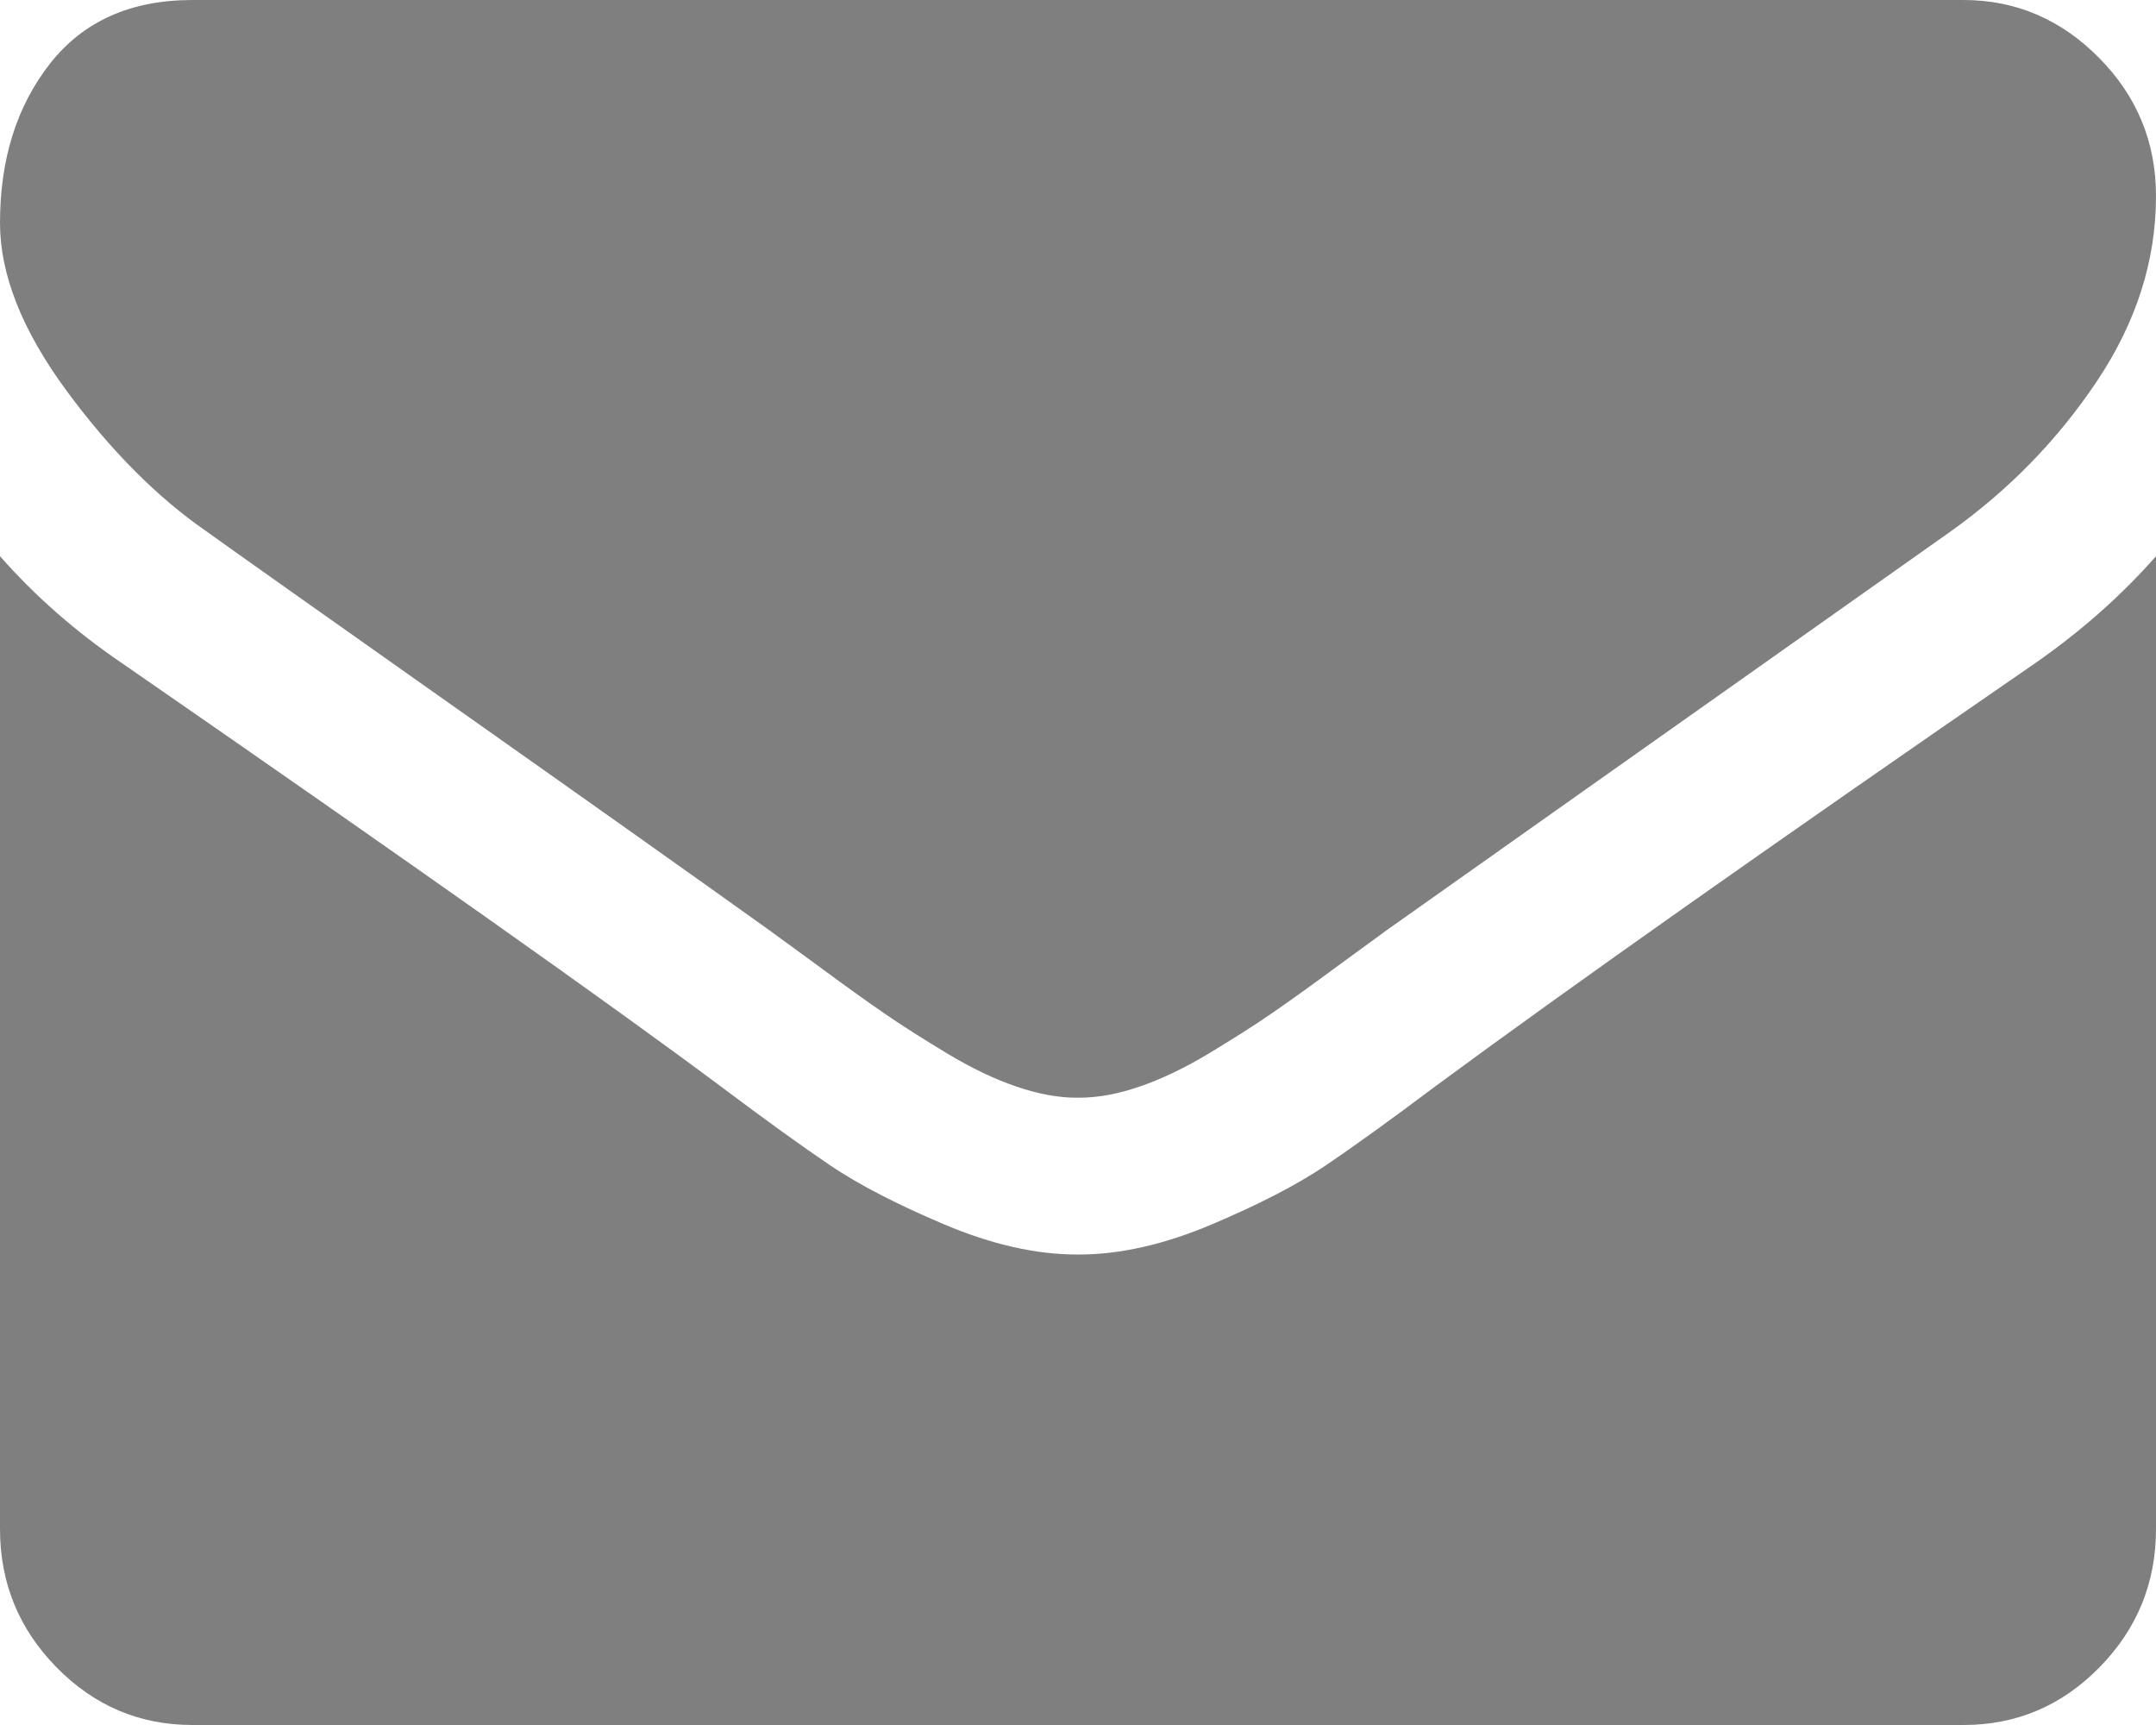
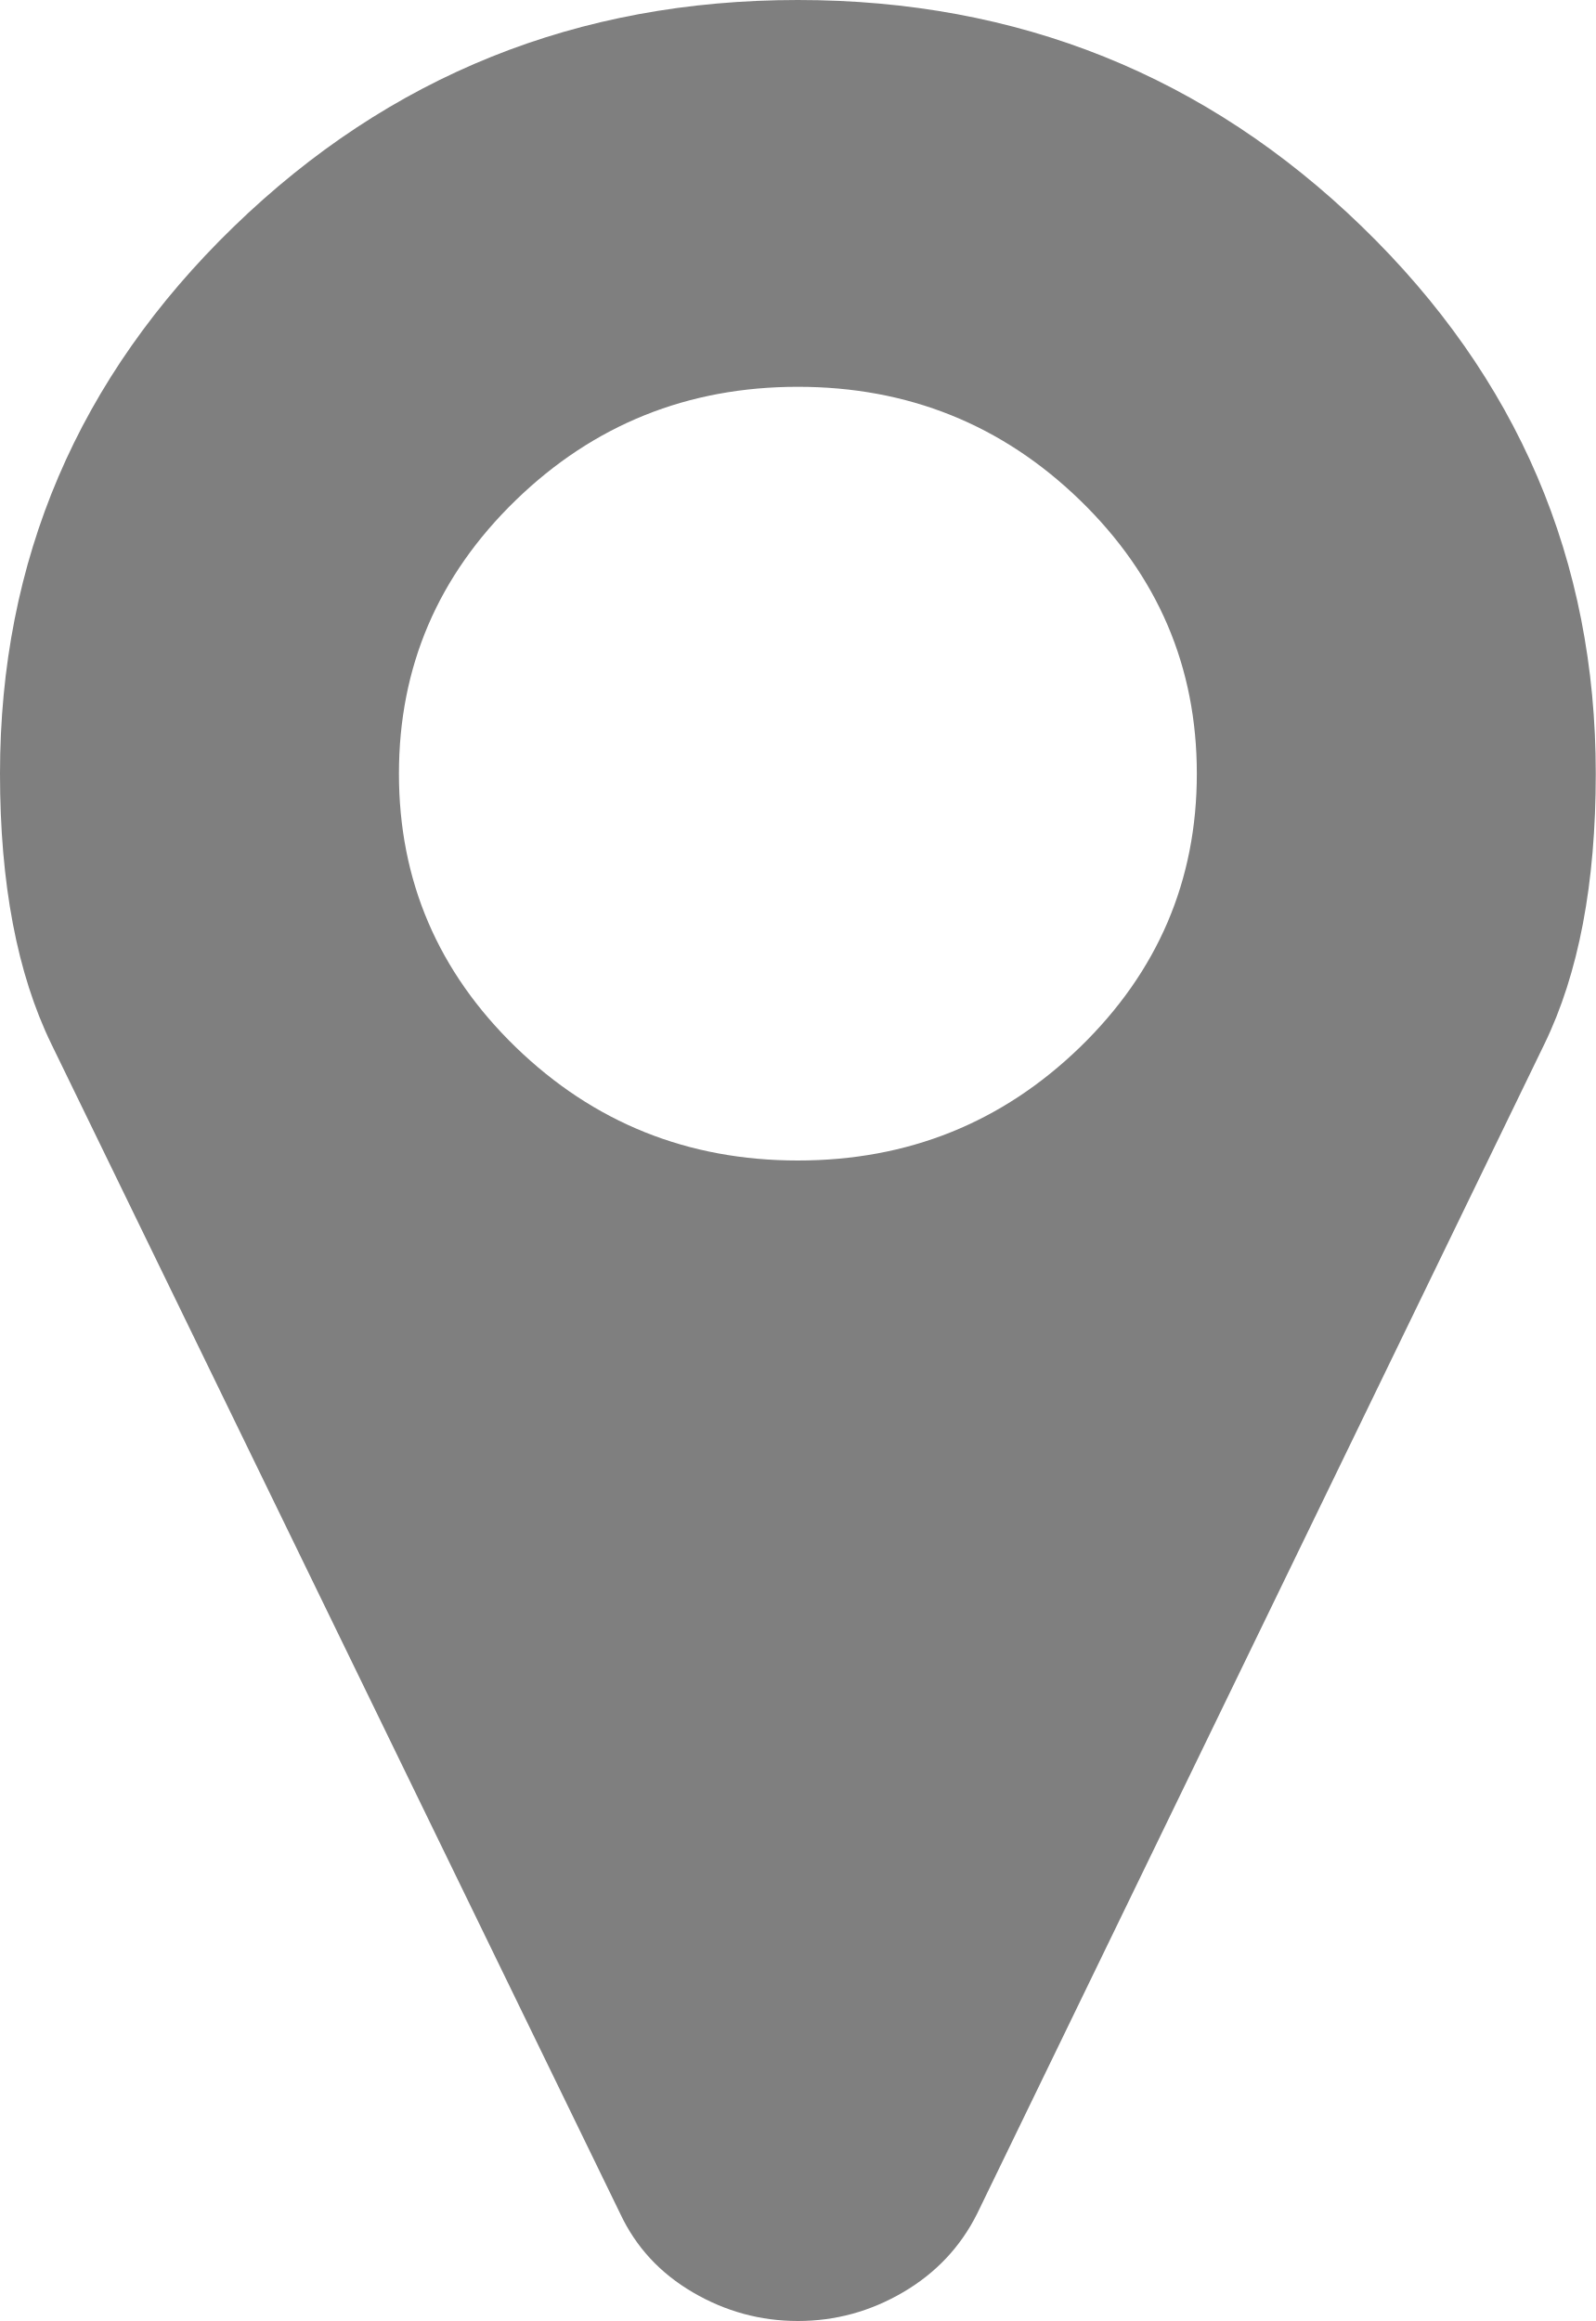
- <svg xmlns="http://www.w3.org/2000/svg" version="1.1" width="25px" height="20px">
-   <g transform="matrix(1 0 0 1 -417 -2292 )">
-     <path d="M 23.605 7.685  C 24.135 7.315  24.6 6.903  25 6.449  L 25 17.727  C 25 18.352  24.781 18.887  24.344 19.332  C 23.907 19.777  23.382 20  22.768 20  L 2.232 20  C 1.618 20  1.093 19.777  0.656 19.332  C 0.219 18.887  0 18.352  0 17.727  L 0 6.449  C 0.409 6.913  0.879 7.325  1.409 7.685  C 4.776 10.014  7.087 11.648  8.343 12.585  C 8.873 12.983  9.303 13.293  9.633 13.516  C 9.963 13.738  10.403 13.965  10.951 14.197  C 11.5 14.429  12.012 14.545  12.486 14.545  L 12.5 14.545  L 12.514 14.545  C 12.988 14.545  13.5 14.429  14.049 14.197  C 14.597 13.965  15.037 13.738  15.367 13.516  C 15.697 13.293  16.127 12.983  16.657 12.585  C 18.238 11.42  20.554 9.787  23.605 7.685  Z M 24.337 0.668  C 24.779 1.113  25 1.648  25 2.273  C 25 3.021  24.772 3.736  24.316 4.418  C 23.861 5.099  23.293 5.682  22.614 6.165  C 19.117 8.636  16.941 10.175  16.085 10.781  C 15.992 10.848  15.795 10.992  15.492 11.214  C 15.19 11.437  14.939 11.617  14.739 11.754  C 14.539 11.892  14.297 12.045  14.014 12.216  C 13.73 12.386  13.463 12.514  13.211 12.599  C 12.96 12.685  12.728 12.727  12.514 12.727  L 12.5 12.727  L 12.486 12.727  C 12.272 12.727  12.04 12.685  11.789 12.599  C 11.537 12.514  11.27 12.386  10.986 12.216  C 10.703 12.045  10.461 11.892  10.261 11.754  C 10.061 11.617  9.81 11.437  9.508 11.214  C 9.205 10.992  9.008 10.848  8.915 10.781  C 8.068 10.175  6.85 9.311  5.259 8.189  C 3.669 7.067  2.716 6.392  2.4 6.165  C 1.823 5.767  1.279 5.22  0.767 4.524  C 0.256 3.828  0 3.182  0 2.585  C 0 1.847  0.193 1.231  0.579 0.739  C 0.965 0.246  1.516 0  2.232 0  L 22.768 0  C 23.372 0  23.896 0.223  24.337 0.668  Z " fill-rule="nonzero" fill="#7f7f7f" stroke="none" transform="matrix(1 0 0 1 417 2292 )" />
+ <svg xmlns="http://www.w3.org/2000/svg" version="1.1" width="22px" height="32px">
+   <g transform="matrix(1 0 0 1 -413 -2348 )">
+     <path d="M 14.889 14.438  C 15.963 13.396  16.5 12.139  16.5 10.667  C 16.5 9.194  15.963 7.938  14.889 6.896  C 13.814 5.854  12.518 5.333  11 5.333  C 9.482 5.333  8.186 5.854  7.111 6.896  C 6.037 7.938  5.5 9.194  5.5 10.667  C 5.5 12.139  6.037 13.396  7.111 14.438  C 8.186 15.479  9.482 16  11 16  C 12.518 16  13.814 15.479  14.889 14.438  Z M 18.777 3.125  C 20.926 5.208  22 7.722  22 10.667  C 22 12.181  21.764 13.424  21.291 14.396  L 13.471 30.521  C 13.242 30.979  12.901 31.34  12.45 31.604  C 11.999 31.868  11.516 32  11 32  C 10.484 32  10.001 31.868  9.55 31.604  C 9.099 31.34  8.766 30.979  8.551 30.521  L 0.709 14.396  C 0.236 13.424  0 12.181  0 10.667  C 0 7.722  1.074 5.208  3.223 3.125  C 5.371 1.042  7.964 0  11 0  C 14.036 0  16.629 1.042  18.777 3.125  Z " fill-rule="nonzero" fill="#7f7f7f" stroke="none" transform="matrix(1 0 0 1 413 2348 )" />
  </g>
</svg>
